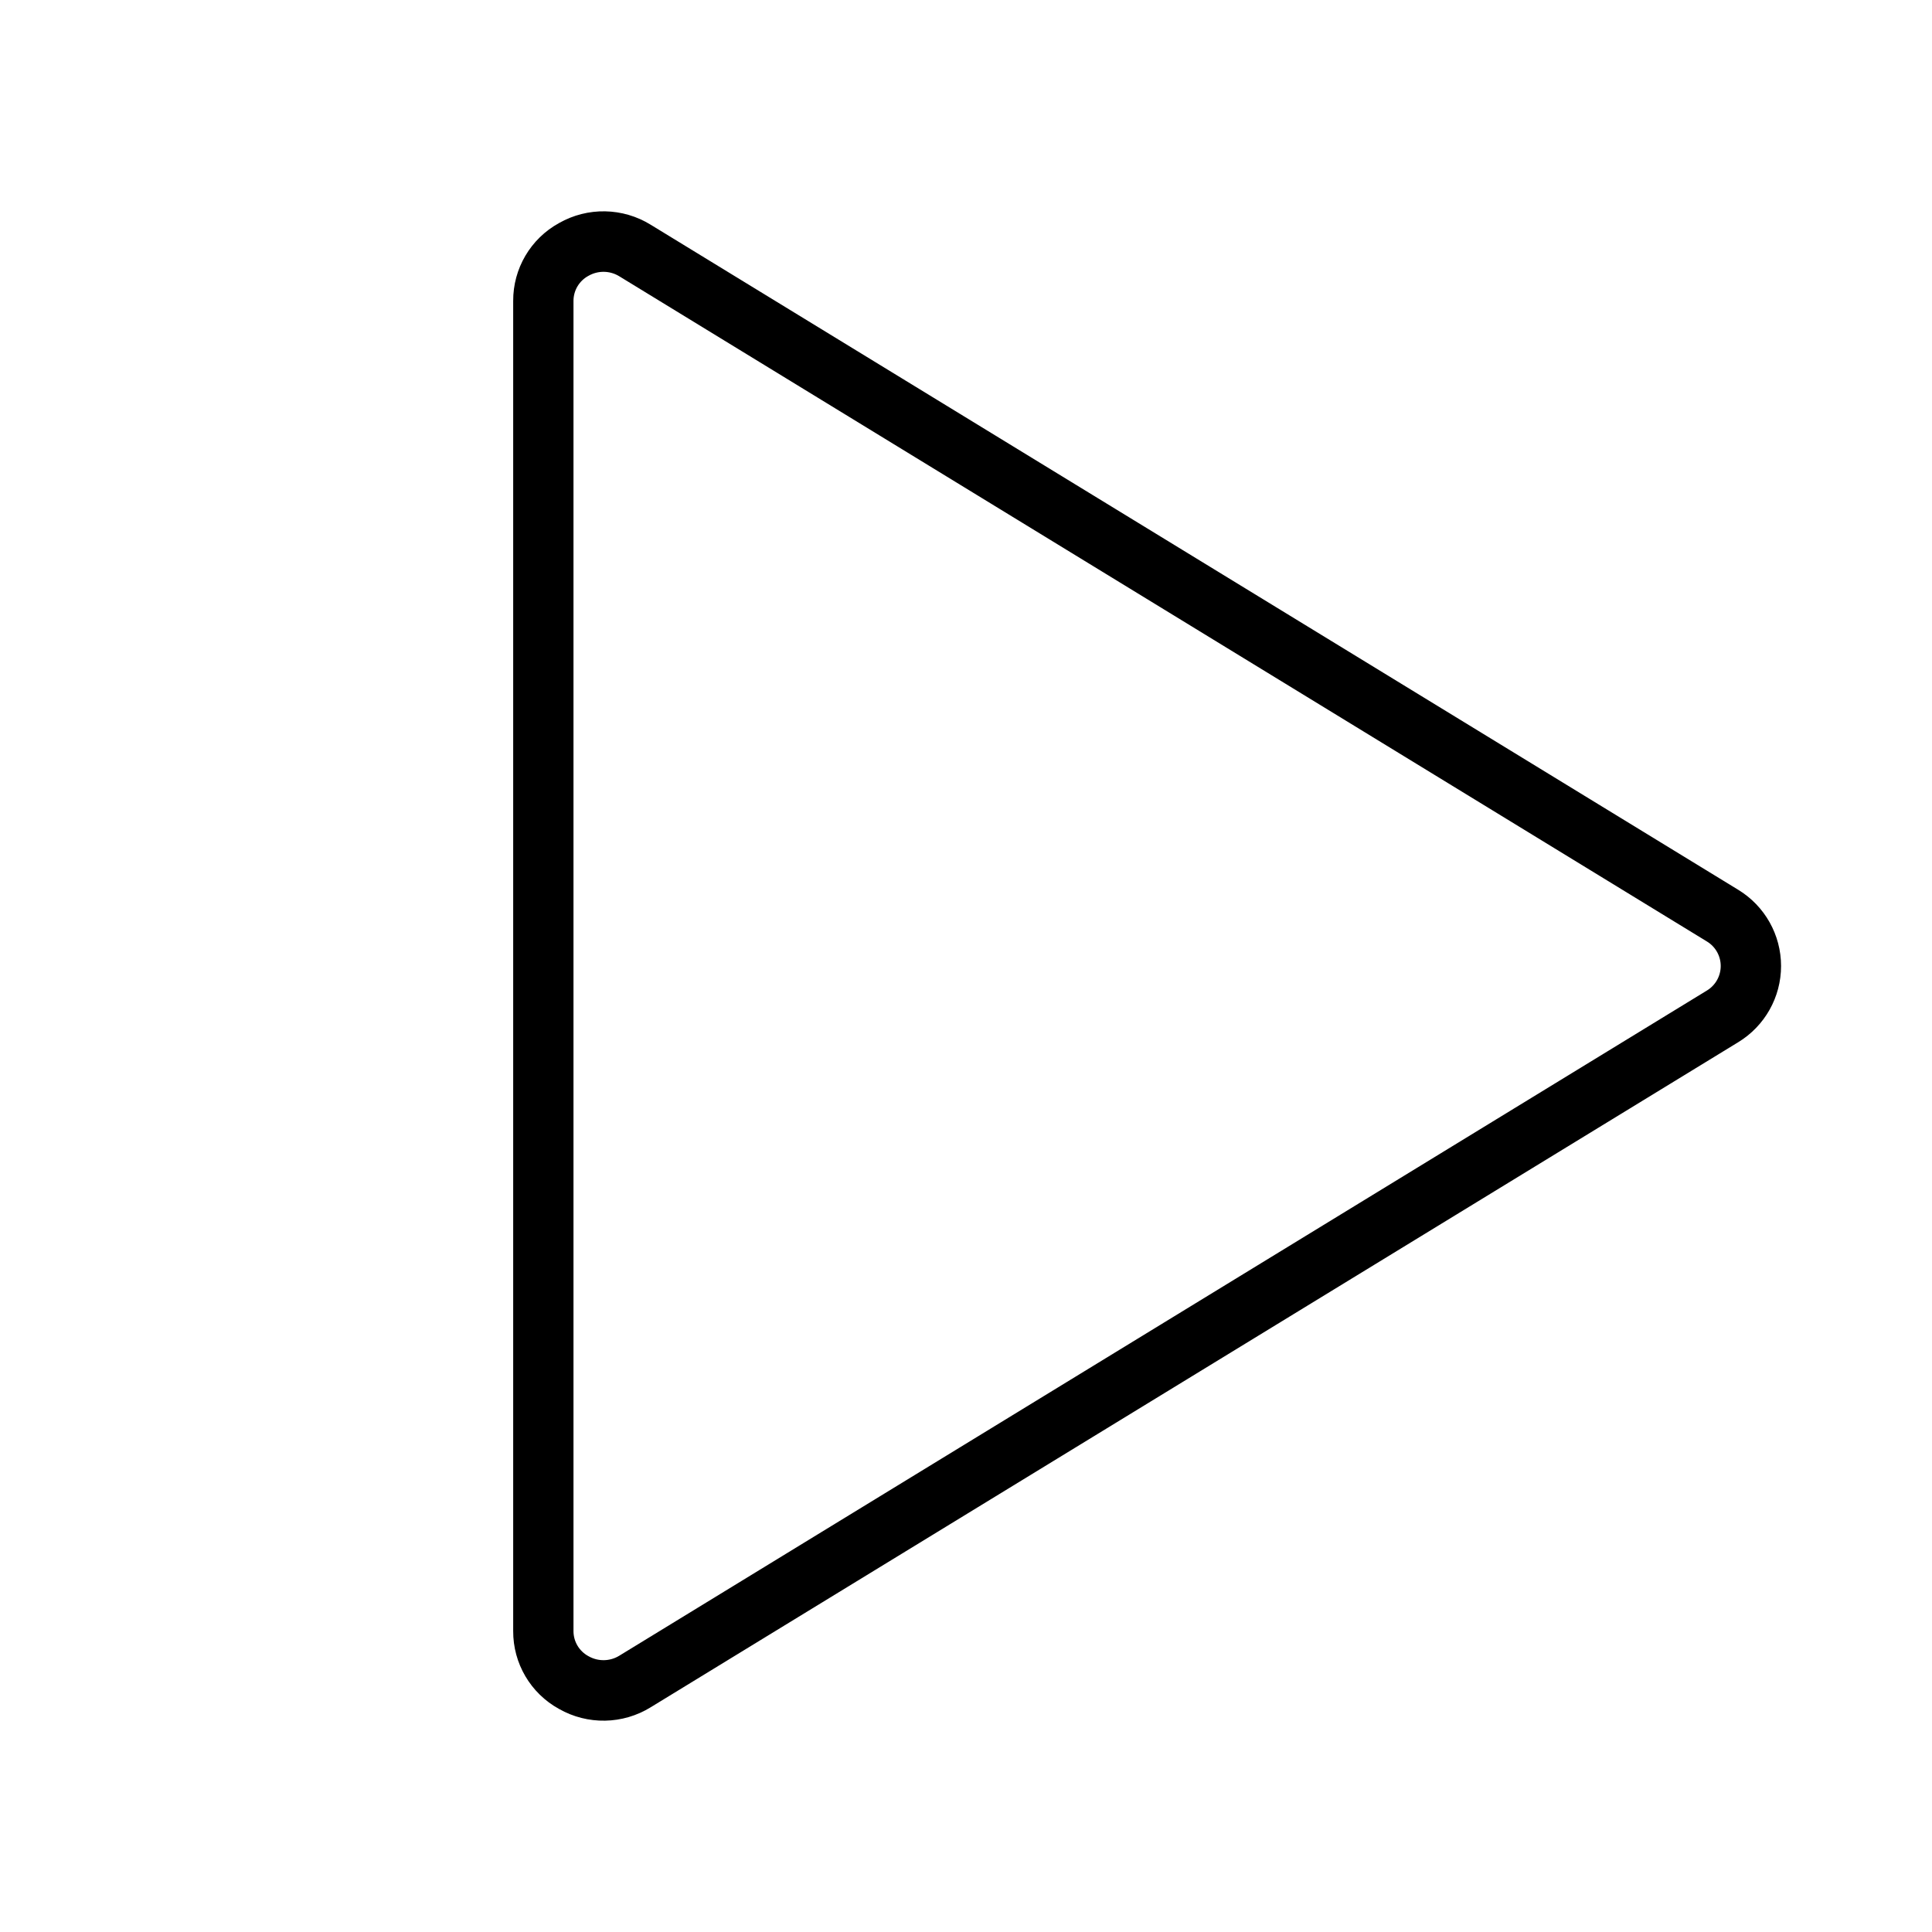
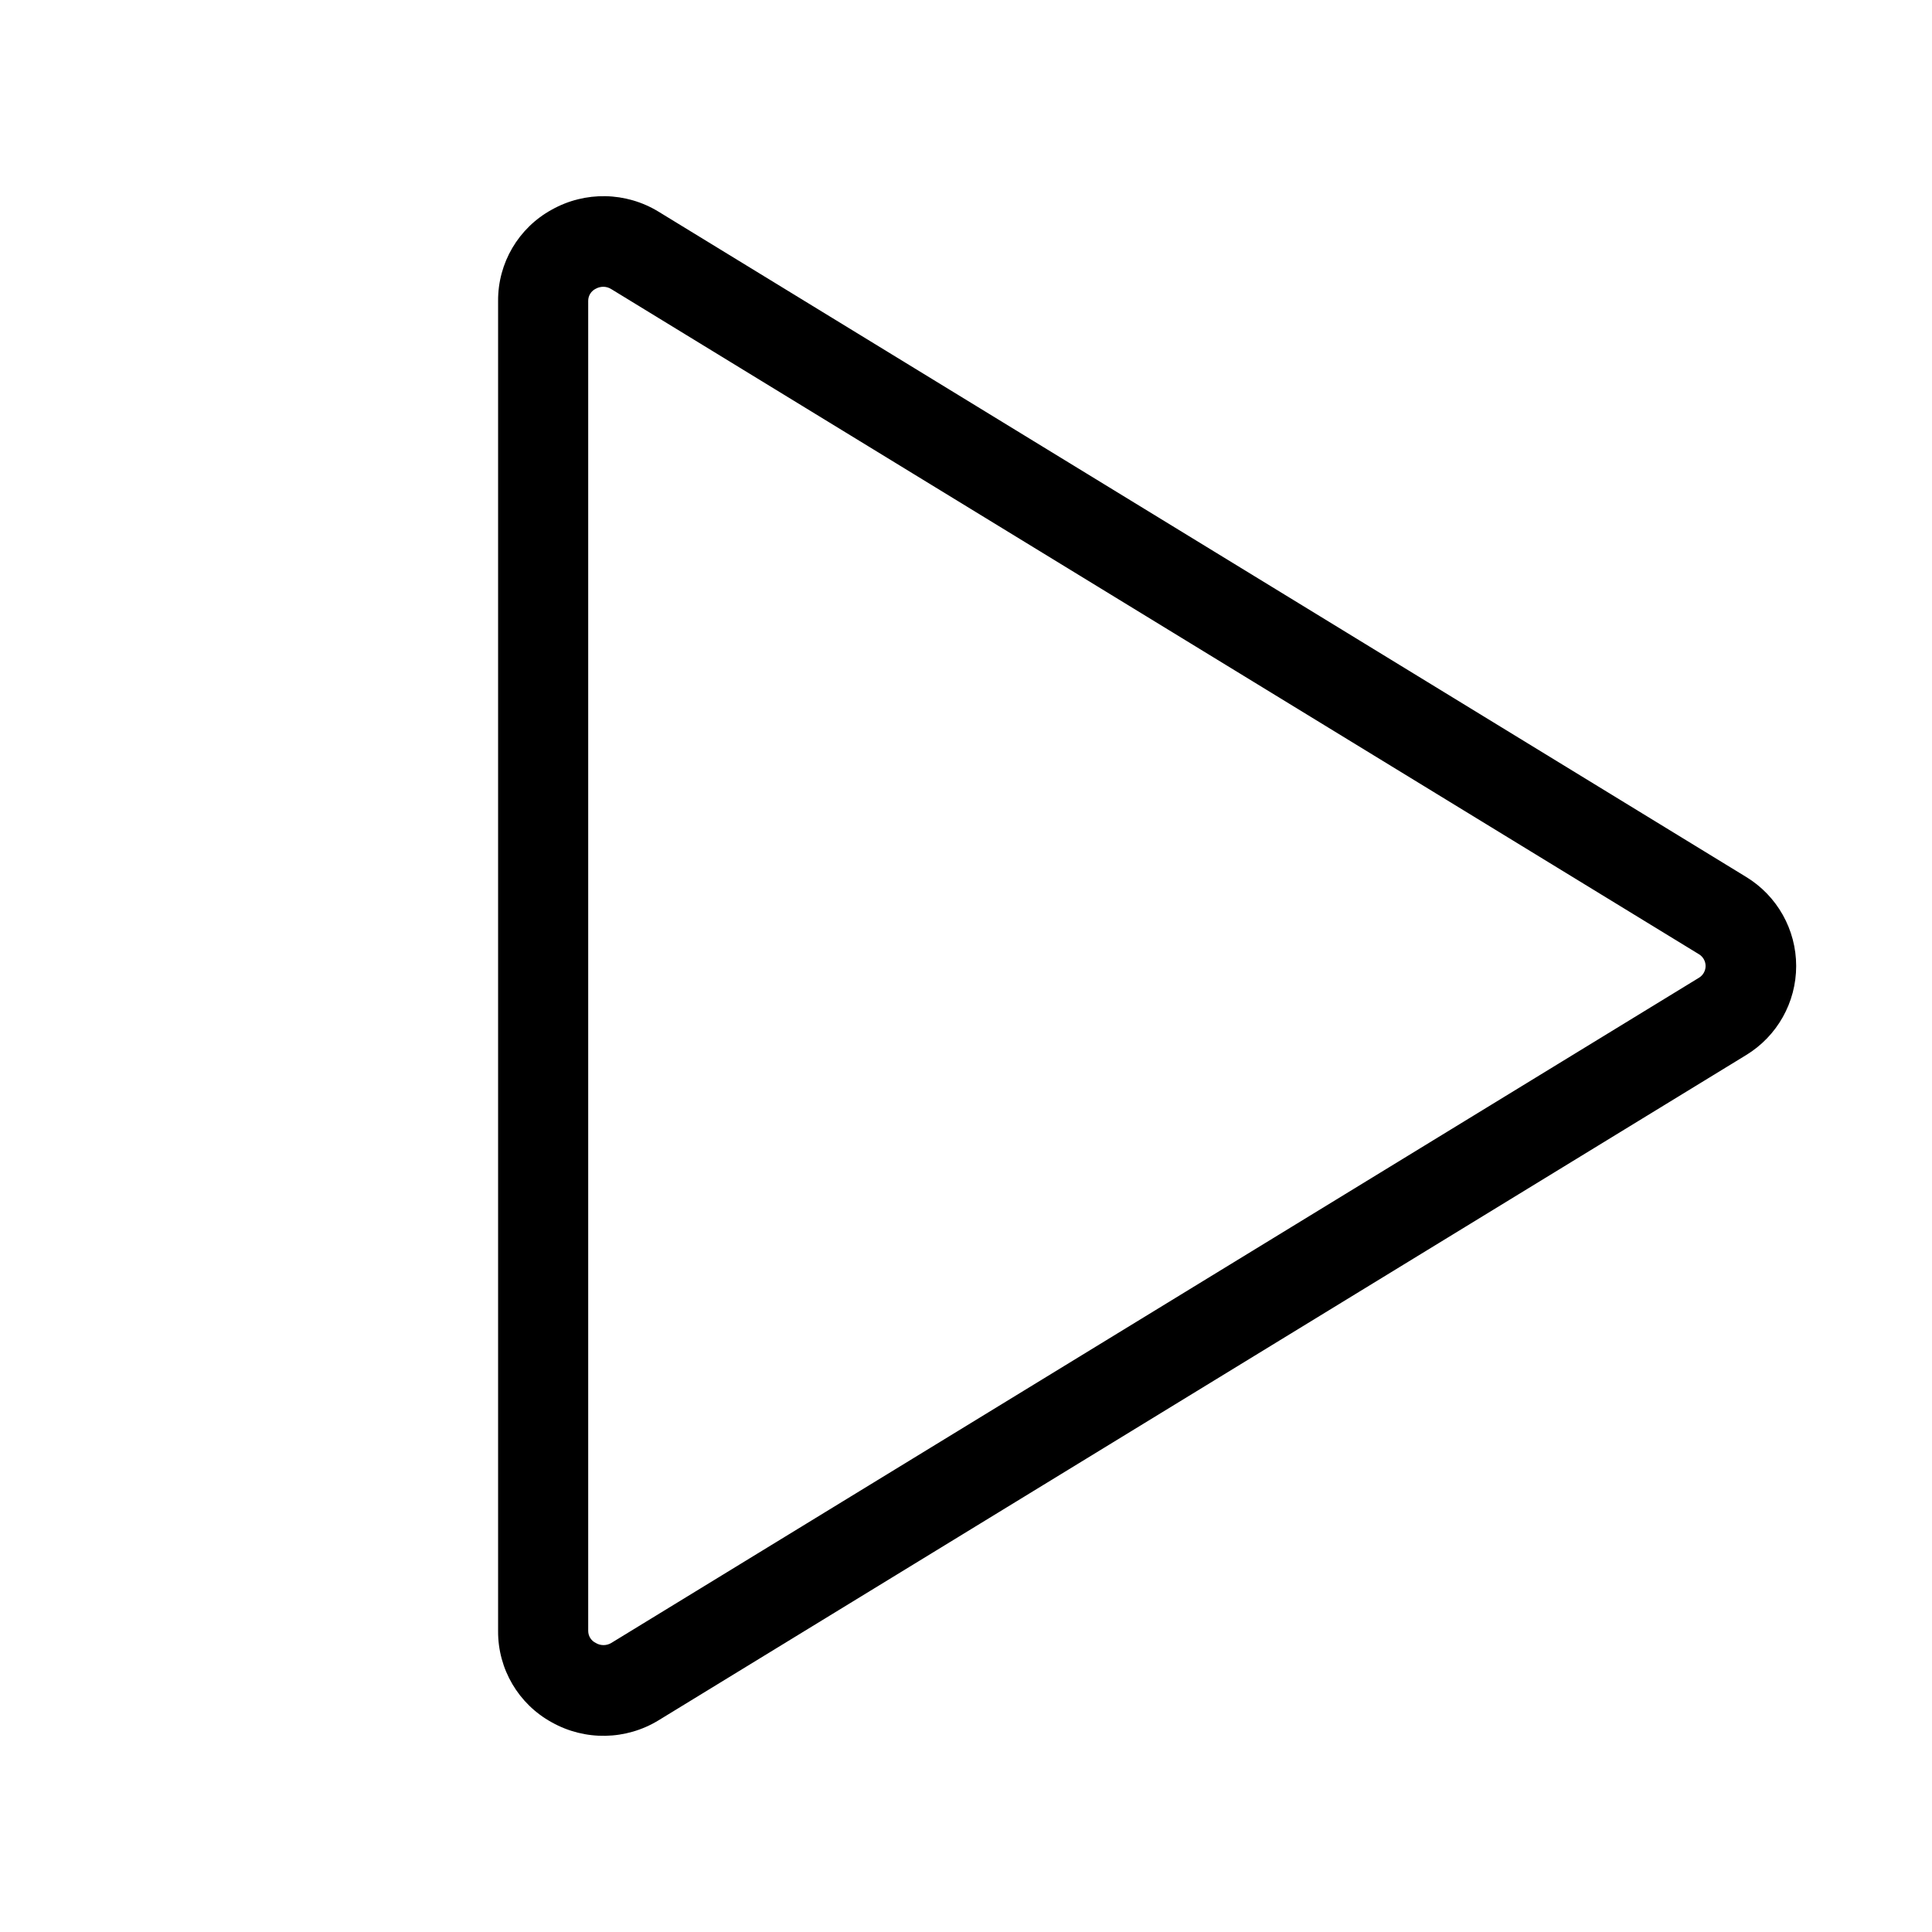
<svg xmlns="http://www.w3.org/2000/svg" width="32" height="32" fill="#000000" viewBox="0 0 256 256">
-   <path d="M230.32,117.9,86.24,29.79a11.91,11.91,0,0,0-12.17-.23A11.71,11.71,0,0,0,68,39.89V216.11a11.71,11.71,0,0,0,6.07,10.33,11.91,11.91,0,0,0,12.17-.23L230.32,138.1a11.82,11.82,0,0,0,0-20.2Zm-4.18,13.37L82.06,219.39a4,4,0,0,1-4.07.07,3.77,3.77,0,0,1-2-3.35V39.89a3.77,3.77,0,0,1,2-3.35,4,4,0,0,1,4.07.07l144.08,88.12a3.8,3.8,0,0,1,0,6.54Z" />
+   <path d="M231.36,116.19,87.28,28.06a14,14,0,0,0-14.18-.27A13.69,13.69,0,0,0,66,39.87V216.13a13.69,13.69,0,0,0,7.1,12.08,14,14,0,0,0,14.18-.27l144.08-88.13a13.82,13.82,0,0,0,0-23.62Zm-6.26,13.38L81,217.7a2,2,0,0,1-2.06,0,1.78,1.78,0,0,1-1-1.61V39.87a1.78,1.78,0,0,1,1-1.61A2.06,2.06,0,0,1,80,38a2,2,0,0,1,1,.31L225.1,126.43a1.82,1.82,0,0,1,0,3.14Z" />
</svg>
